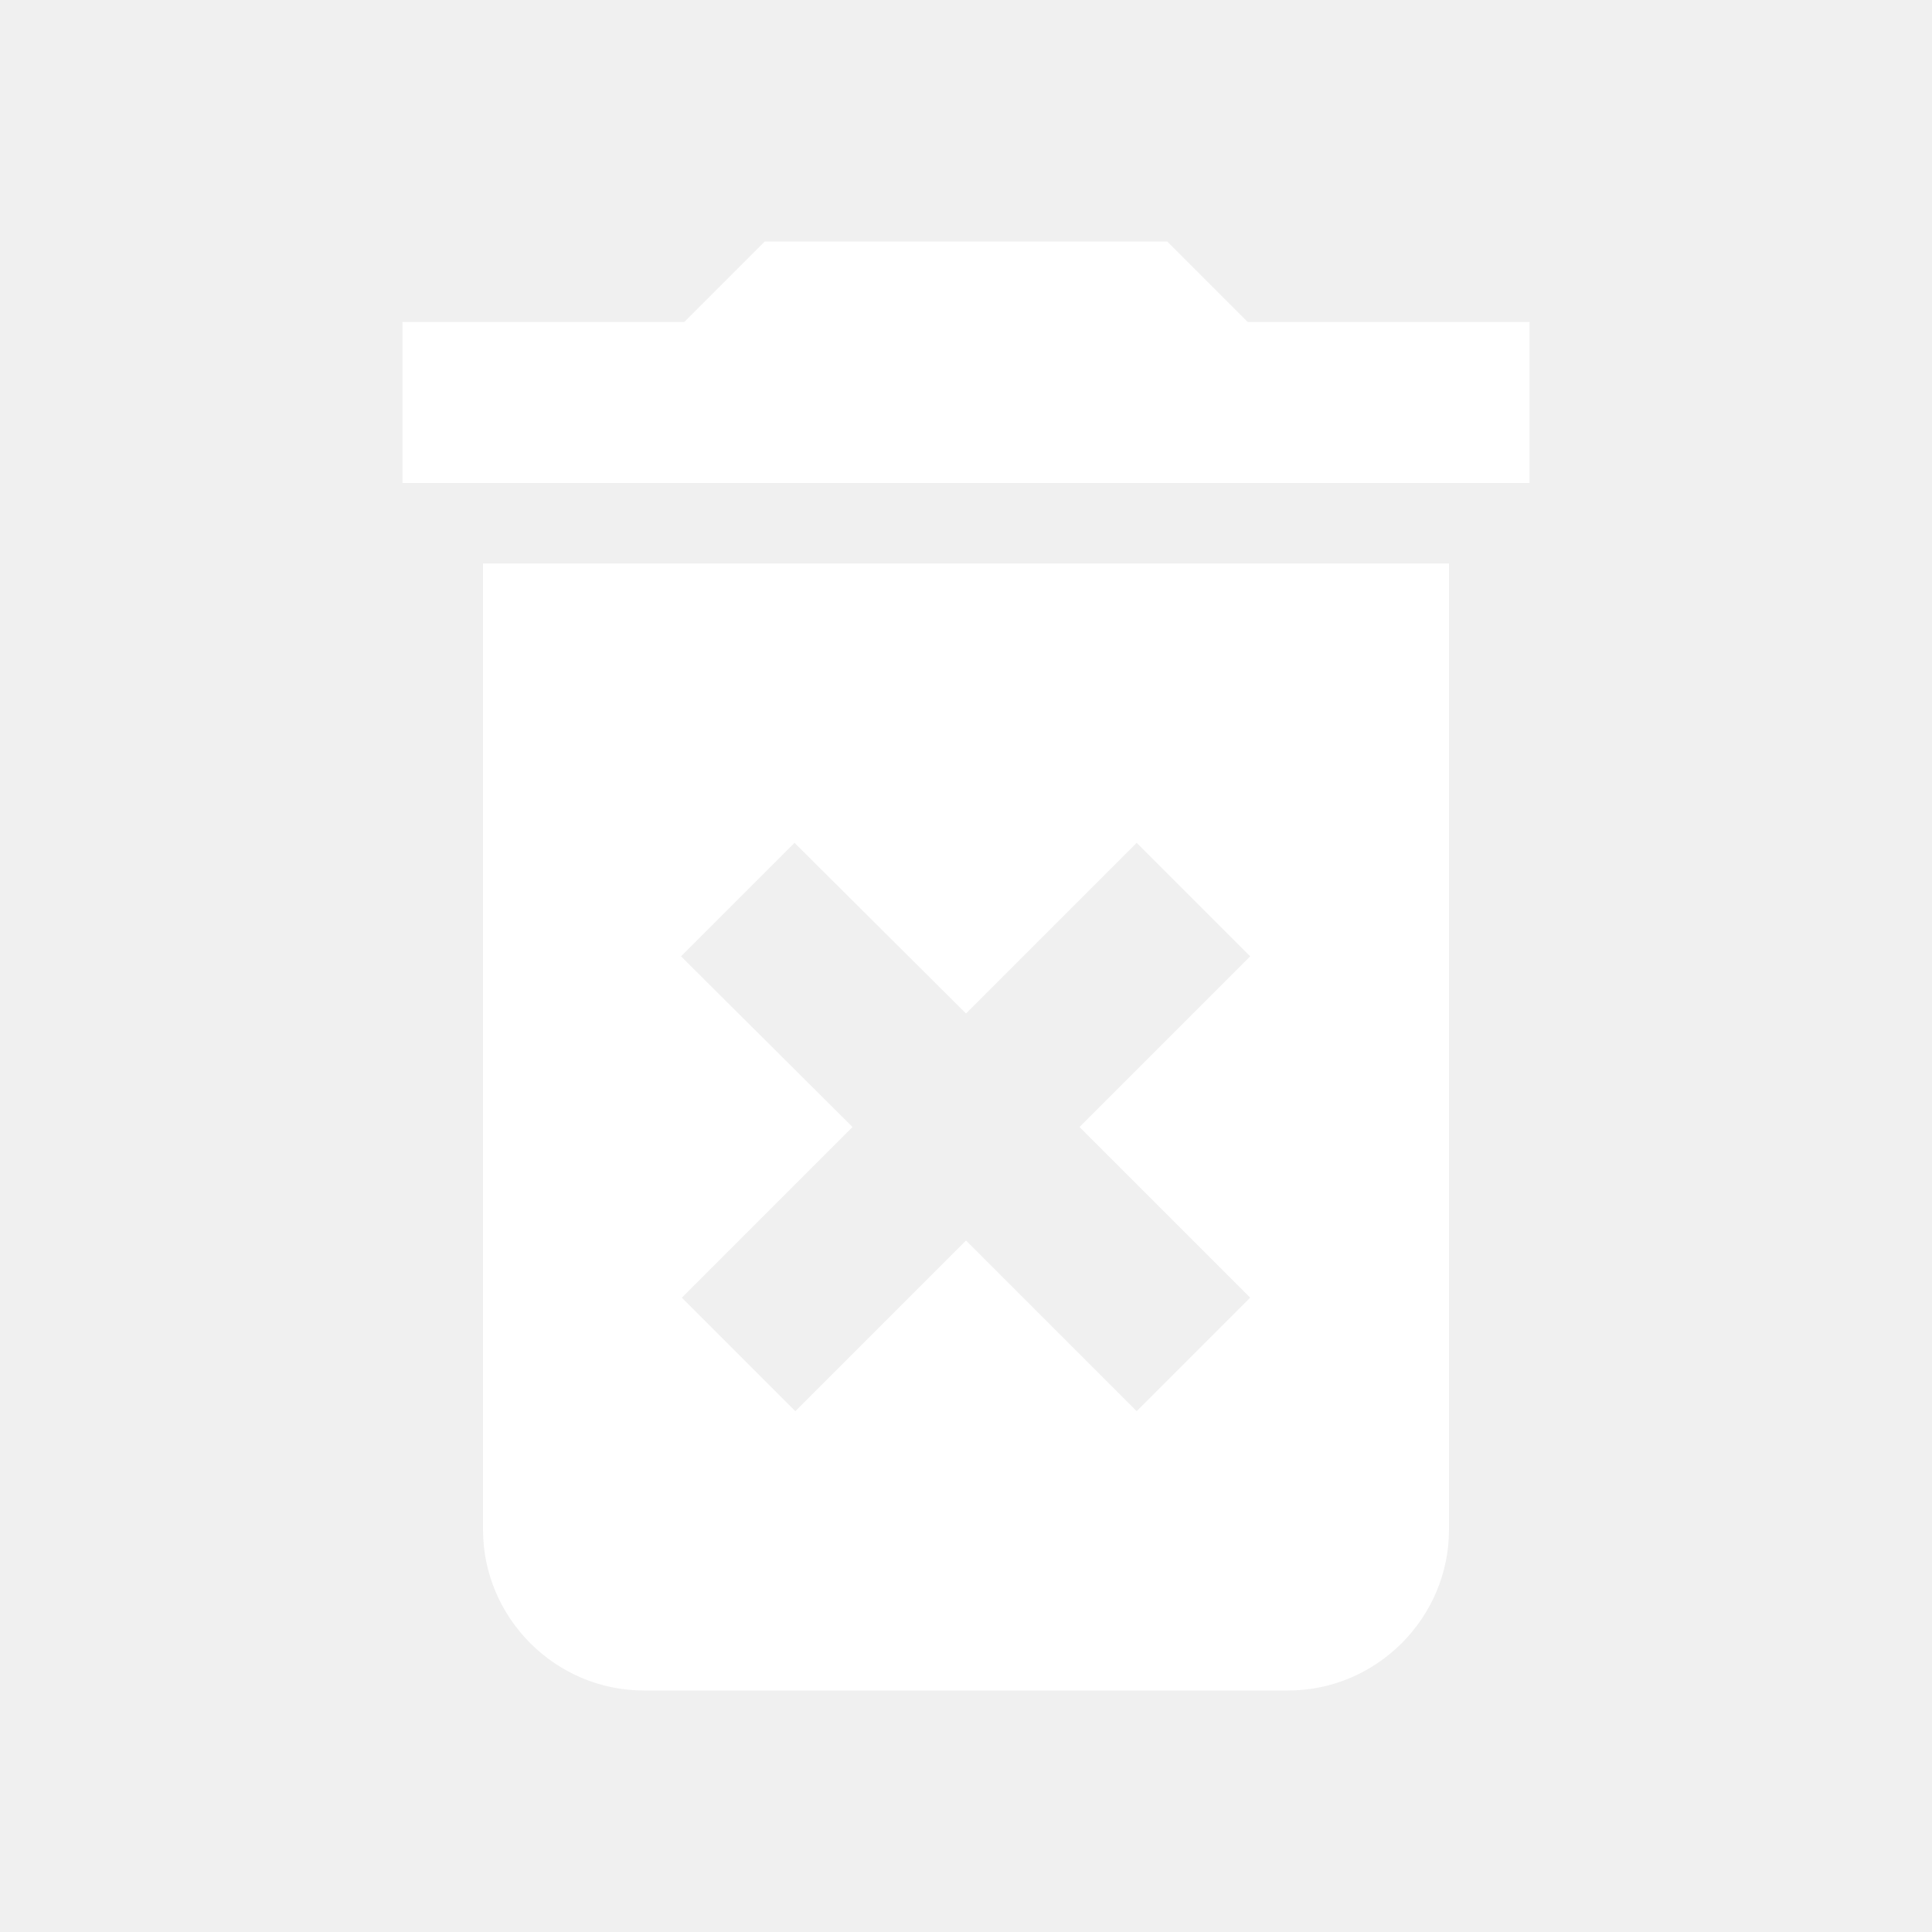
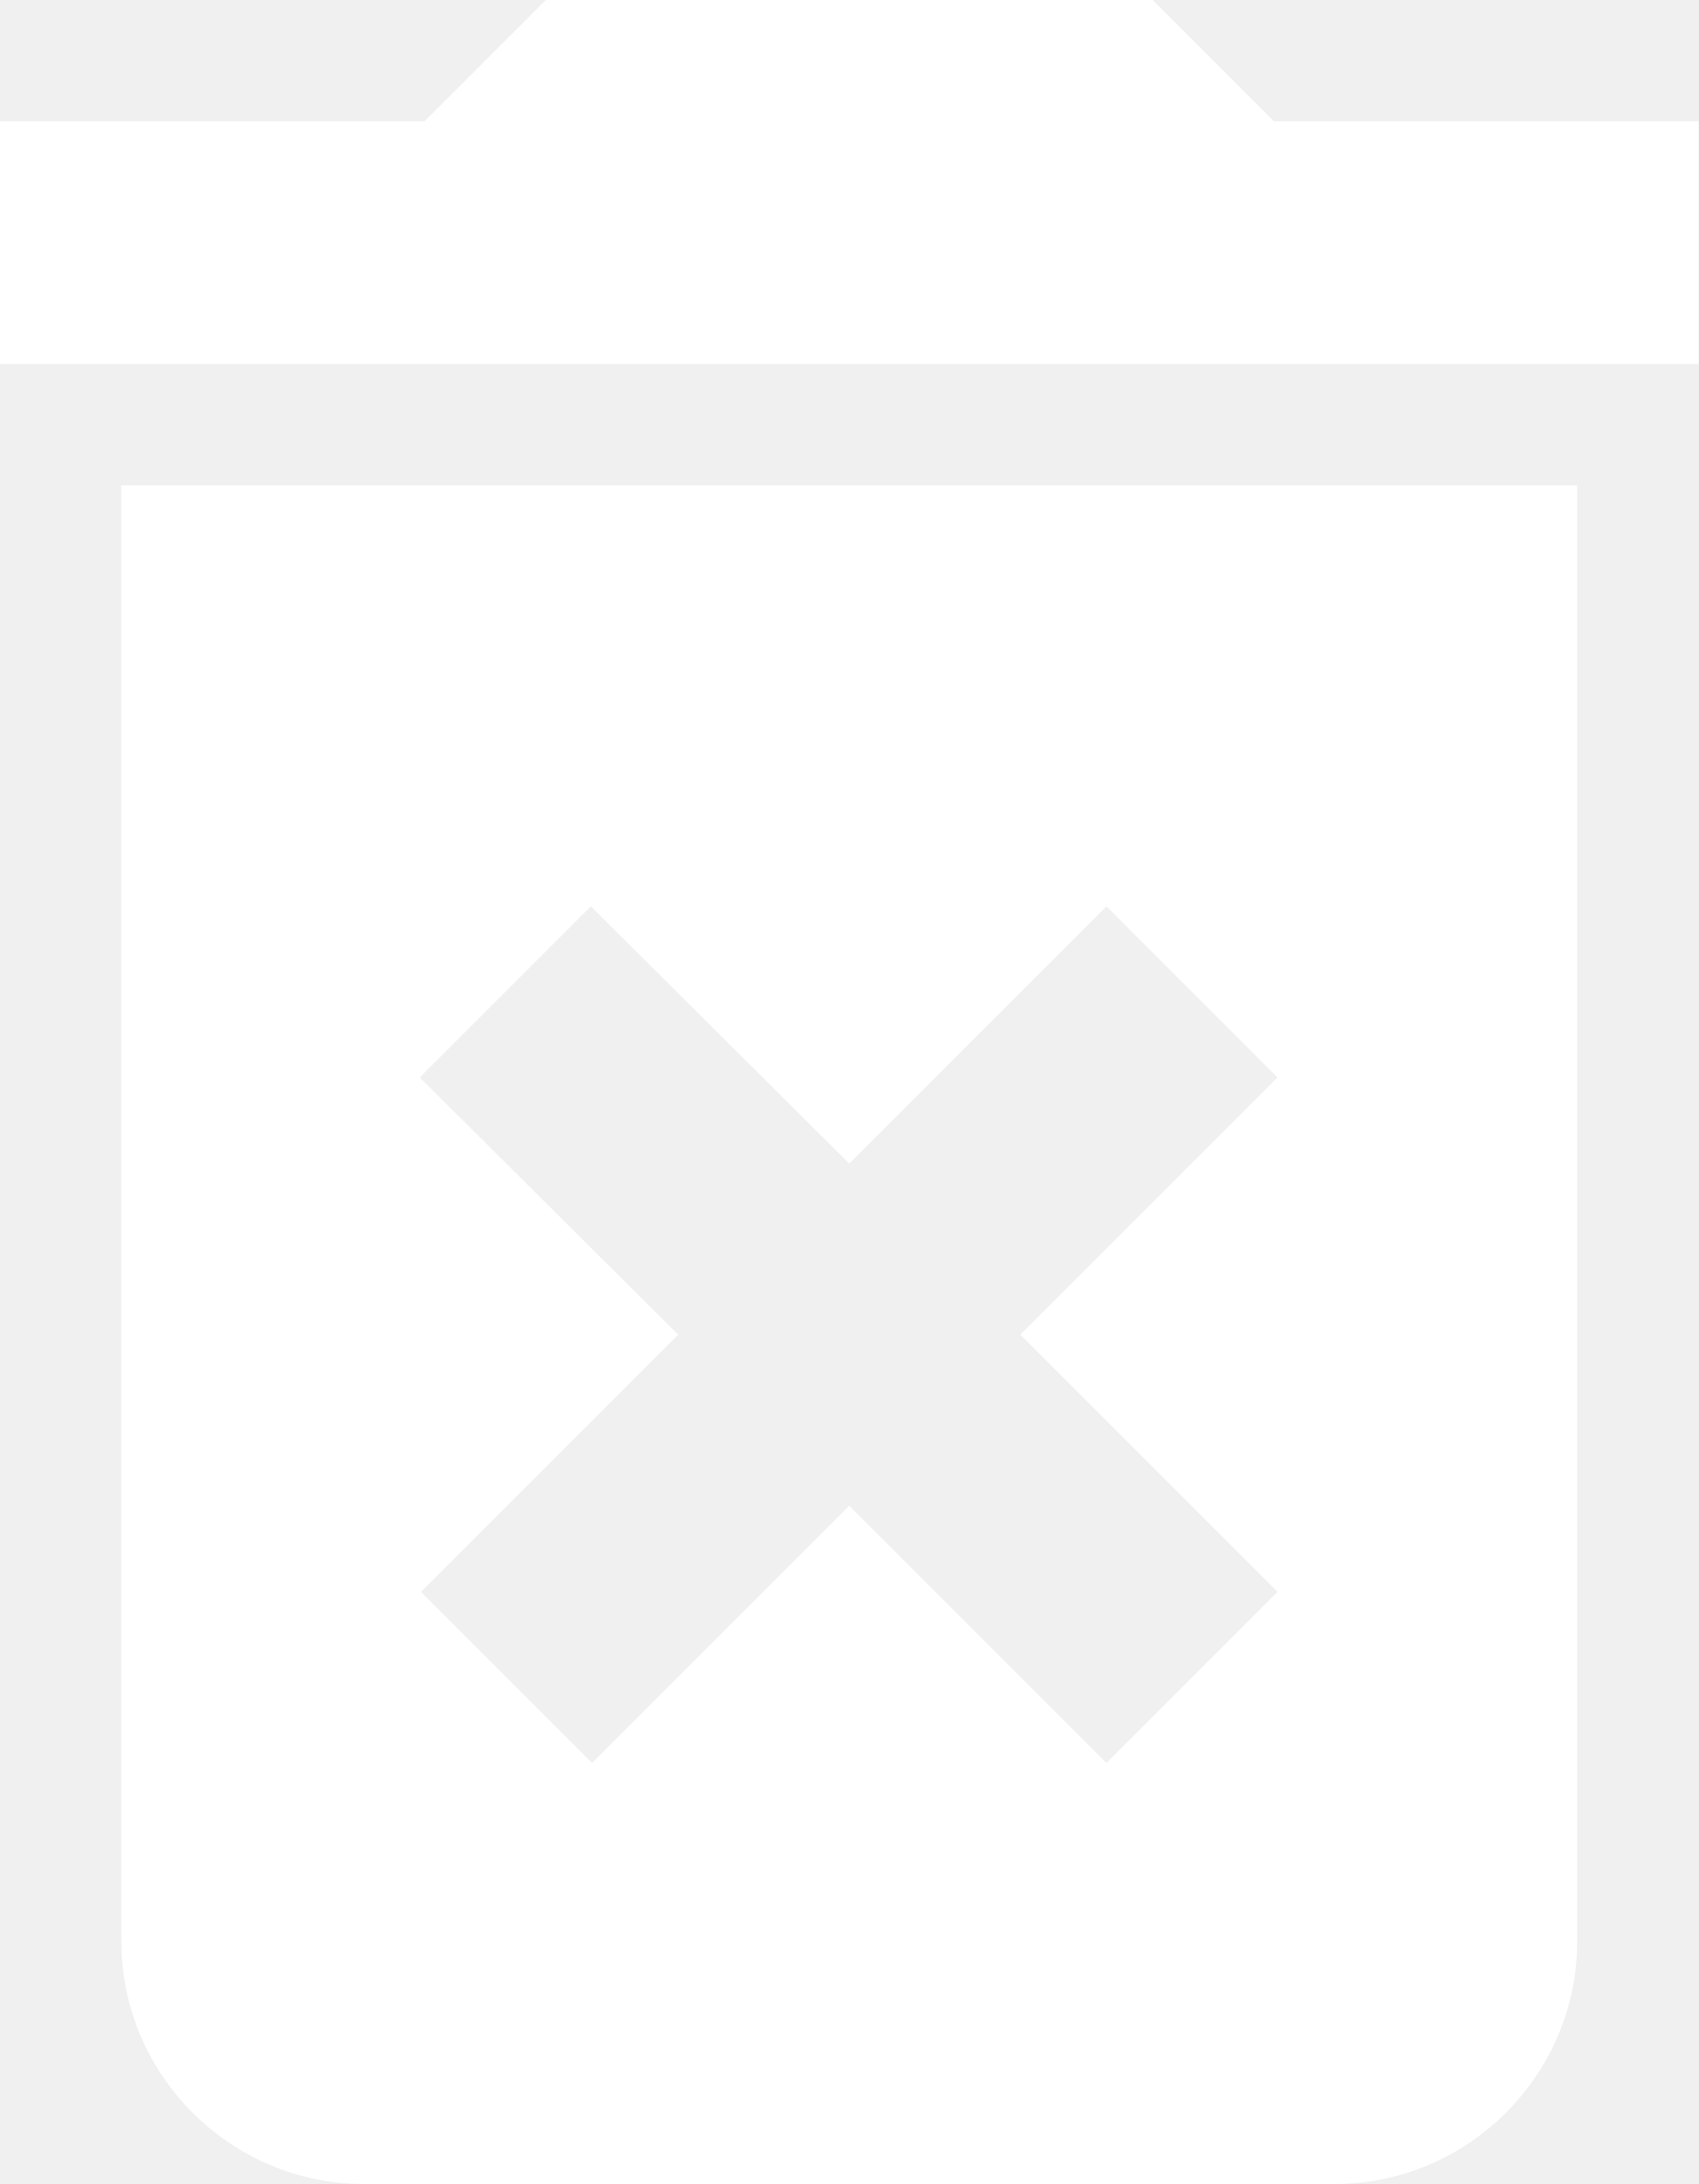
- <svg xmlns="http://www.w3.org/2000/svg" fill="#fff" width="24" height="24" viewBox="0 0 24 24">
-   <path d="M6 19c0 1.1.9 2 2 2h8c1.1 0 2-.9 2-2V7H6v12zm2.46-7.12l1.41-1.41L12 12.59l2.12-2.12 1.41 1.41L13.41 14l2.12 2.12-1.41 1.41L12 15.41l-2.12 2.12-1.41-1.41L10.59 14l-2.13-2.12zM15.5 4l-1-1h-5l-1 1H5v2h14V4z" />
+ <svg xmlns="http://www.w3.org/2000/svg" style="fill:#ffffff" id="svg5181" version="1.1" viewBox="0 0 14 18" height="18" width="14">
+   <defs id="defs5185" />
+   <path id="path5179" d="m 1,16 c 0,1.1 0.9,2 2,2 h 8 c 1.1,0 2,-0.9 2,-2 V 4 H 1 Z M 3.46,8.88 4.87,7.47 7,9.59 9.12,7.47 10.53,8.88 8.41,11 10.53,13.12 9.12,14.53 7,12.41 4.88,14.53 3.47,13.12 5.59,11 Z M 10.5,1 9.5,0 h -5 l -1,1 H 0 V 3 H 14 V 1 Z" />
</svg>
